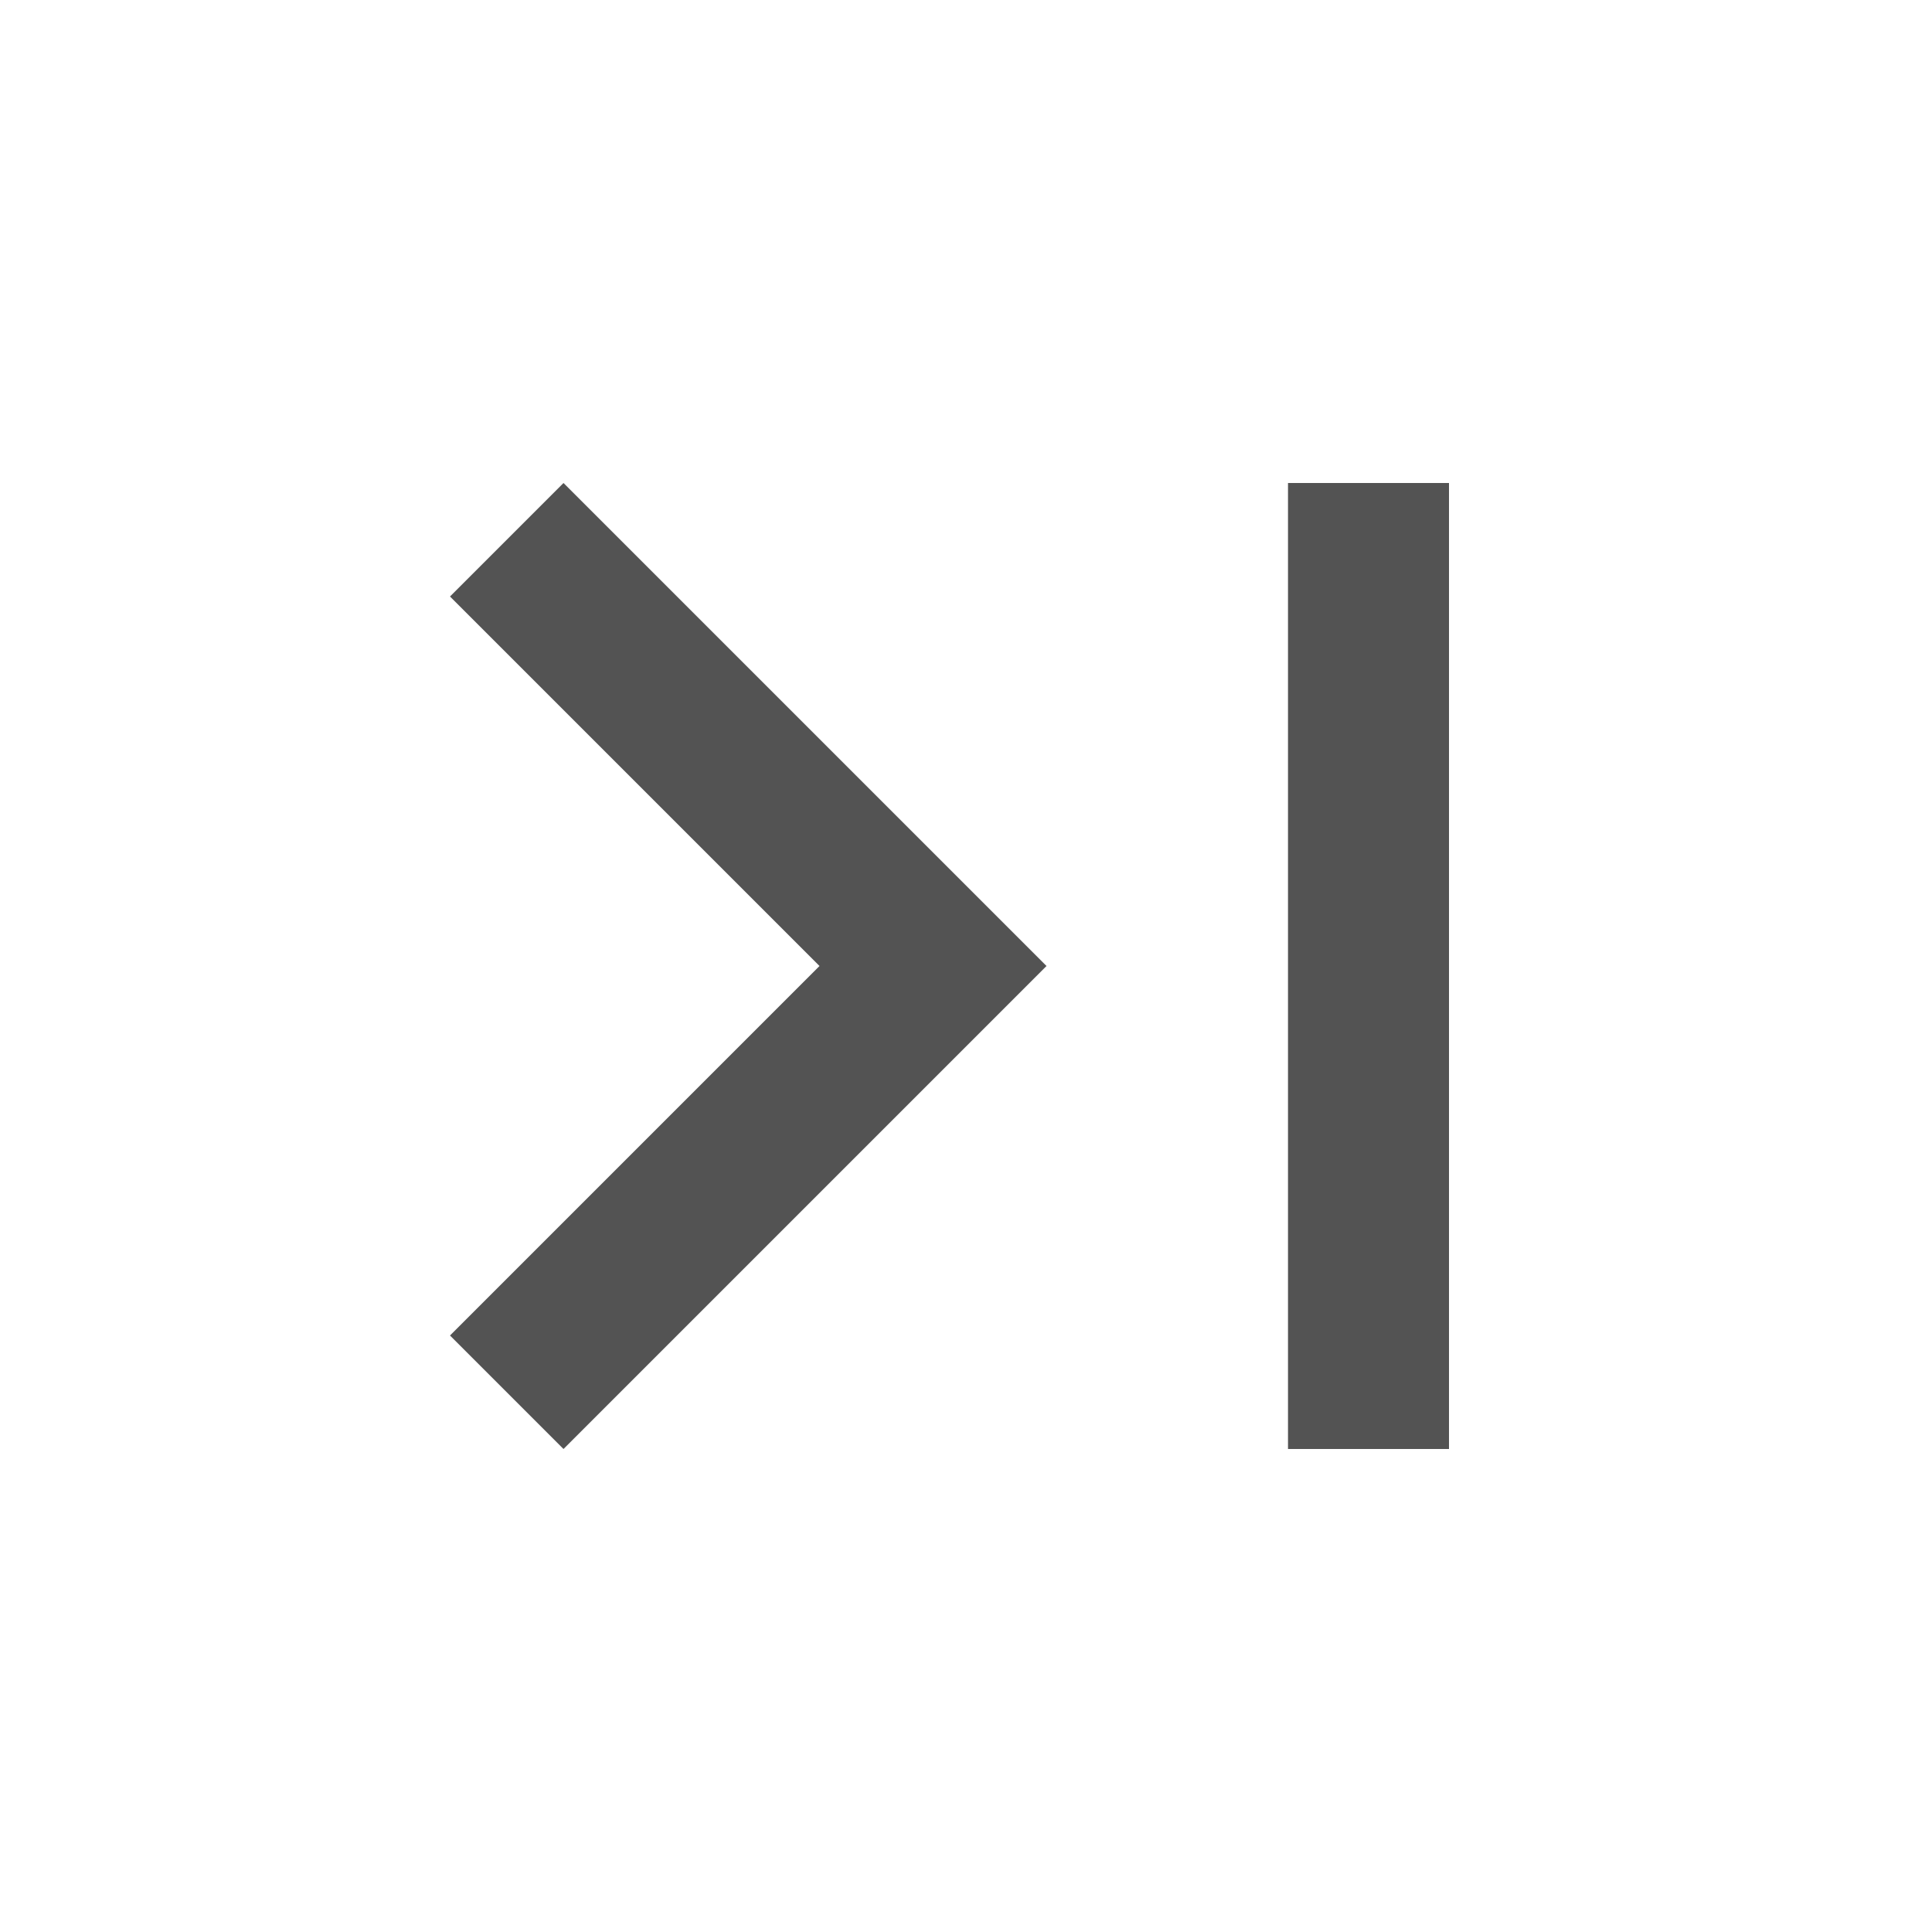
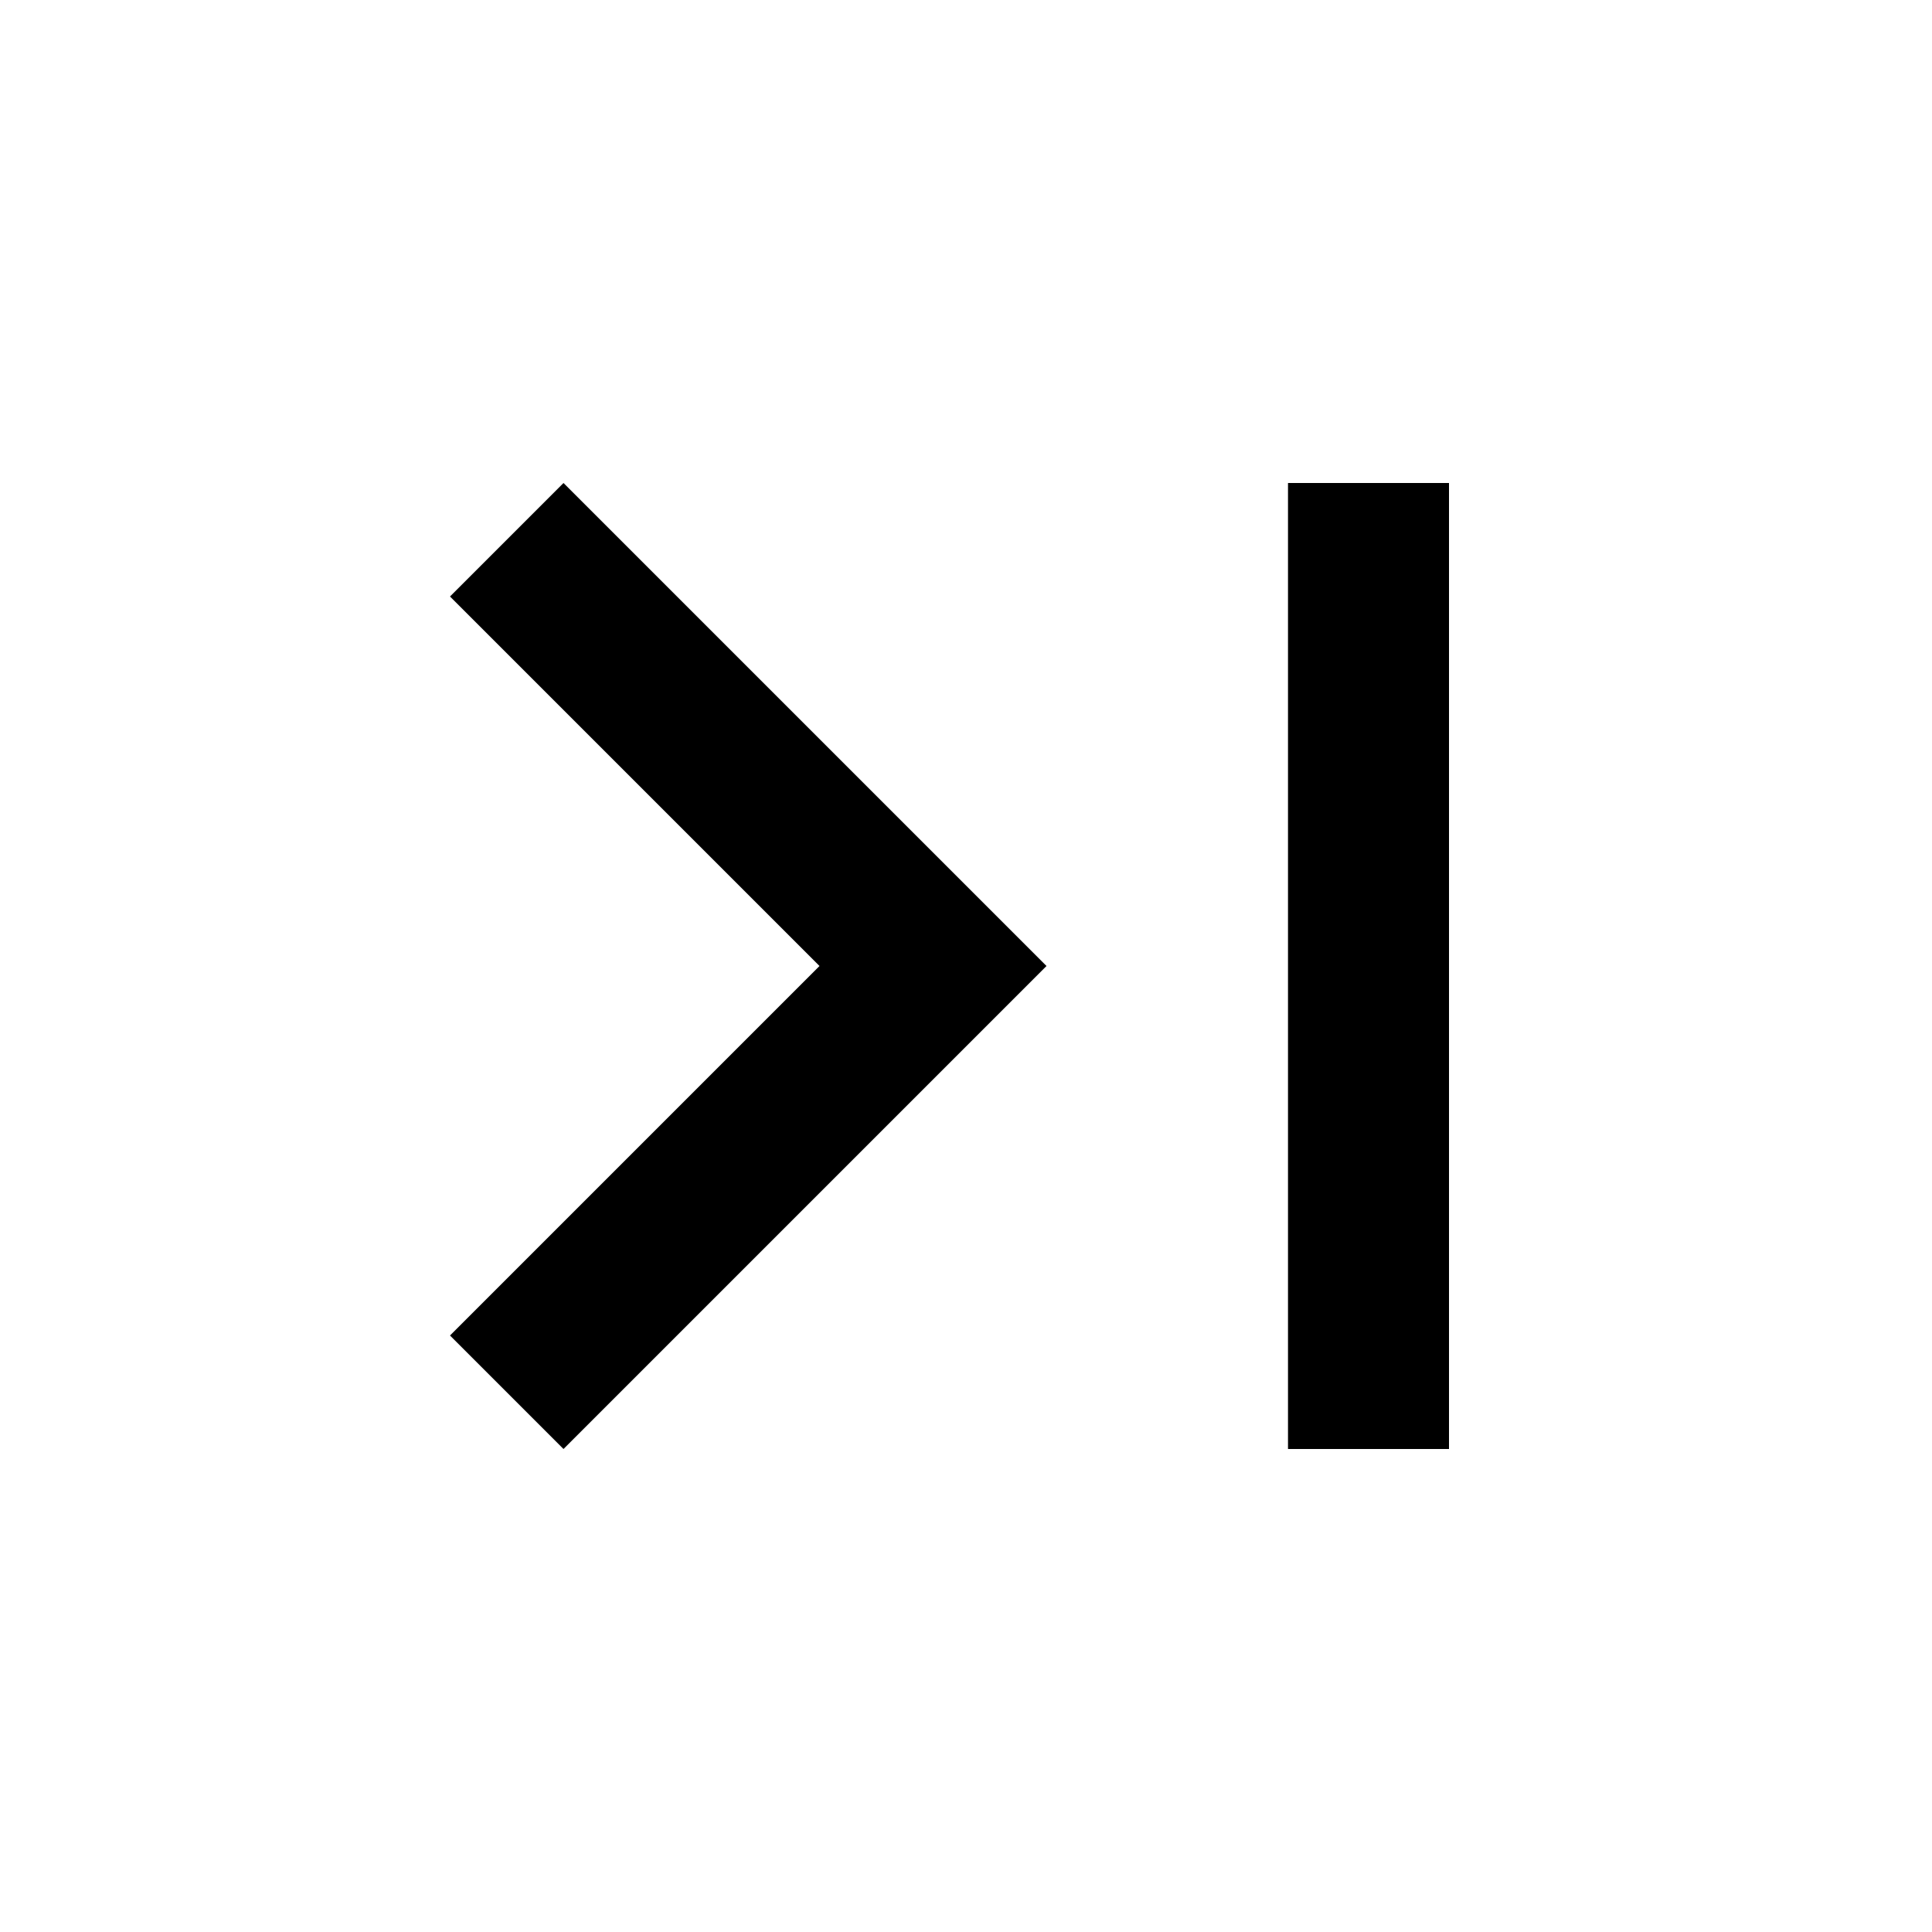
- <svg xmlns="http://www.w3.org/2000/svg" height="24px" viewBox="0 0 24 24" width="24px" fill="#535353">
+ <svg xmlns="http://www.w3.org/2000/svg" height="24px" viewBox="0 0 24 24" width="24px" fill="#000000">
  <path d="M0 0h24v24H0V0z" fill="none" opacity=".87" />
  <path d="M5.59 7.41L10.18 12l-4.59 4.59L7 18l6-6-6-6-1.41 1.41zM16 6h2v12h-2V6z" />
</svg>
